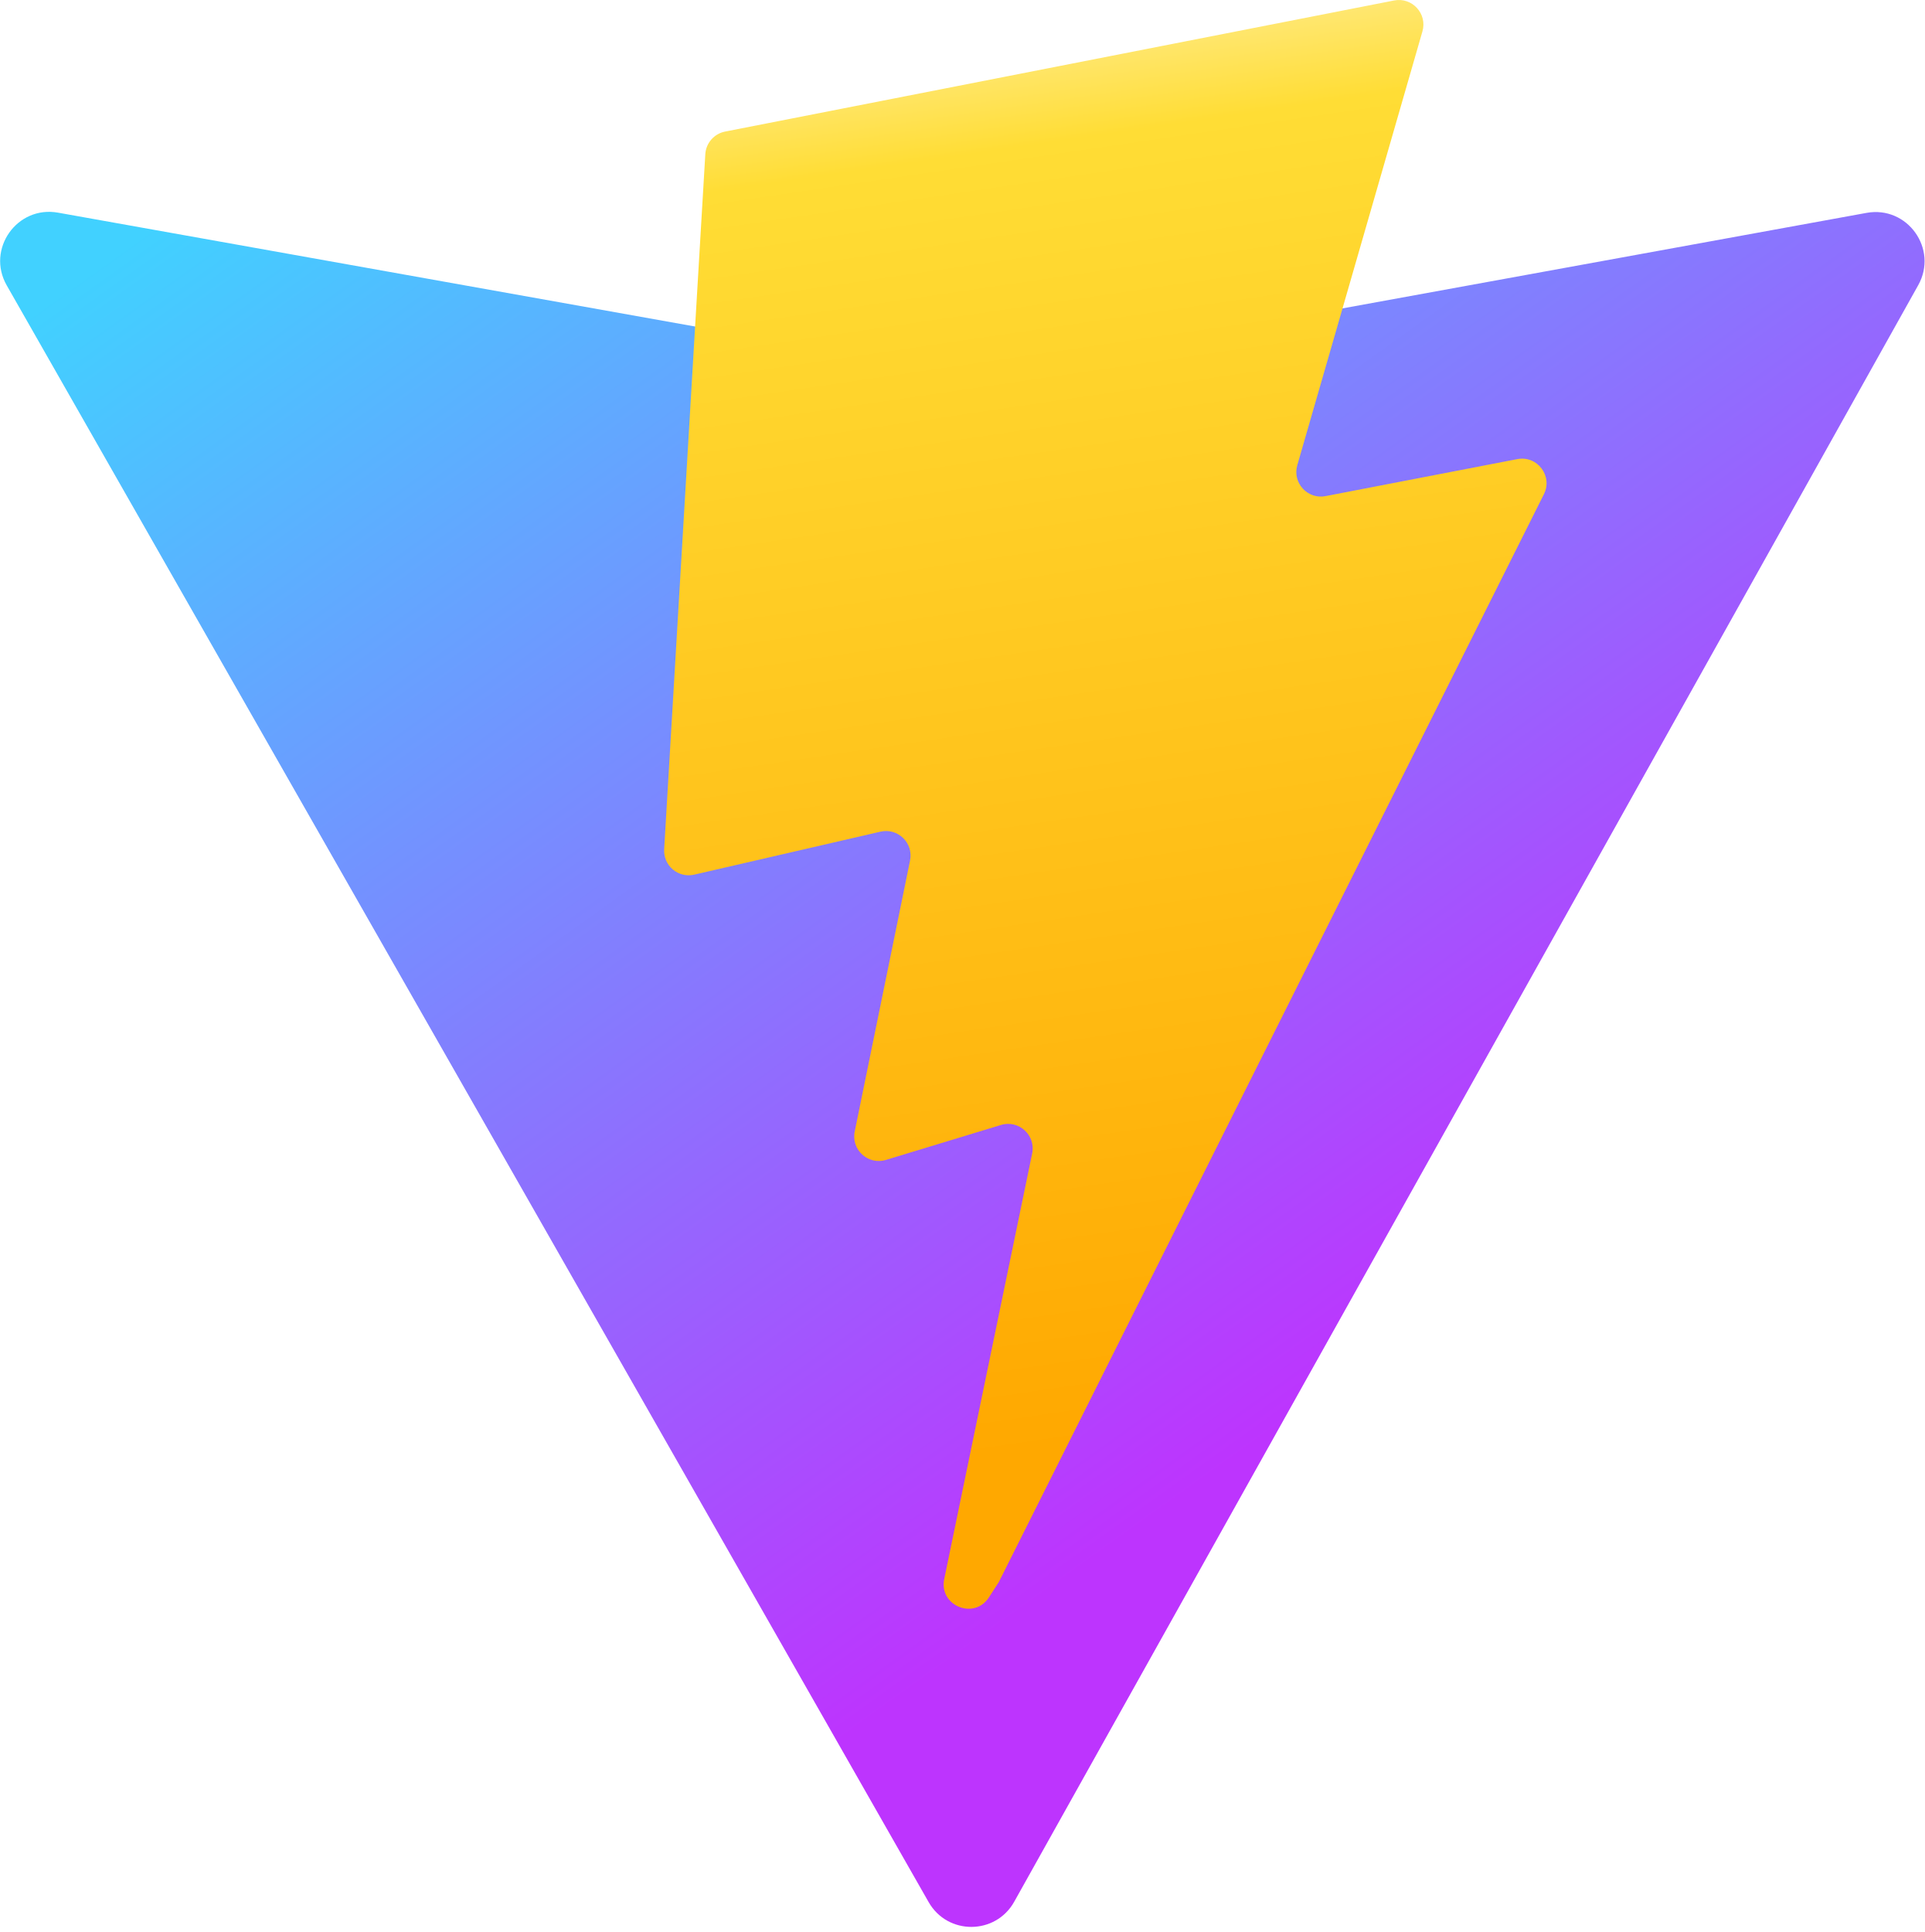
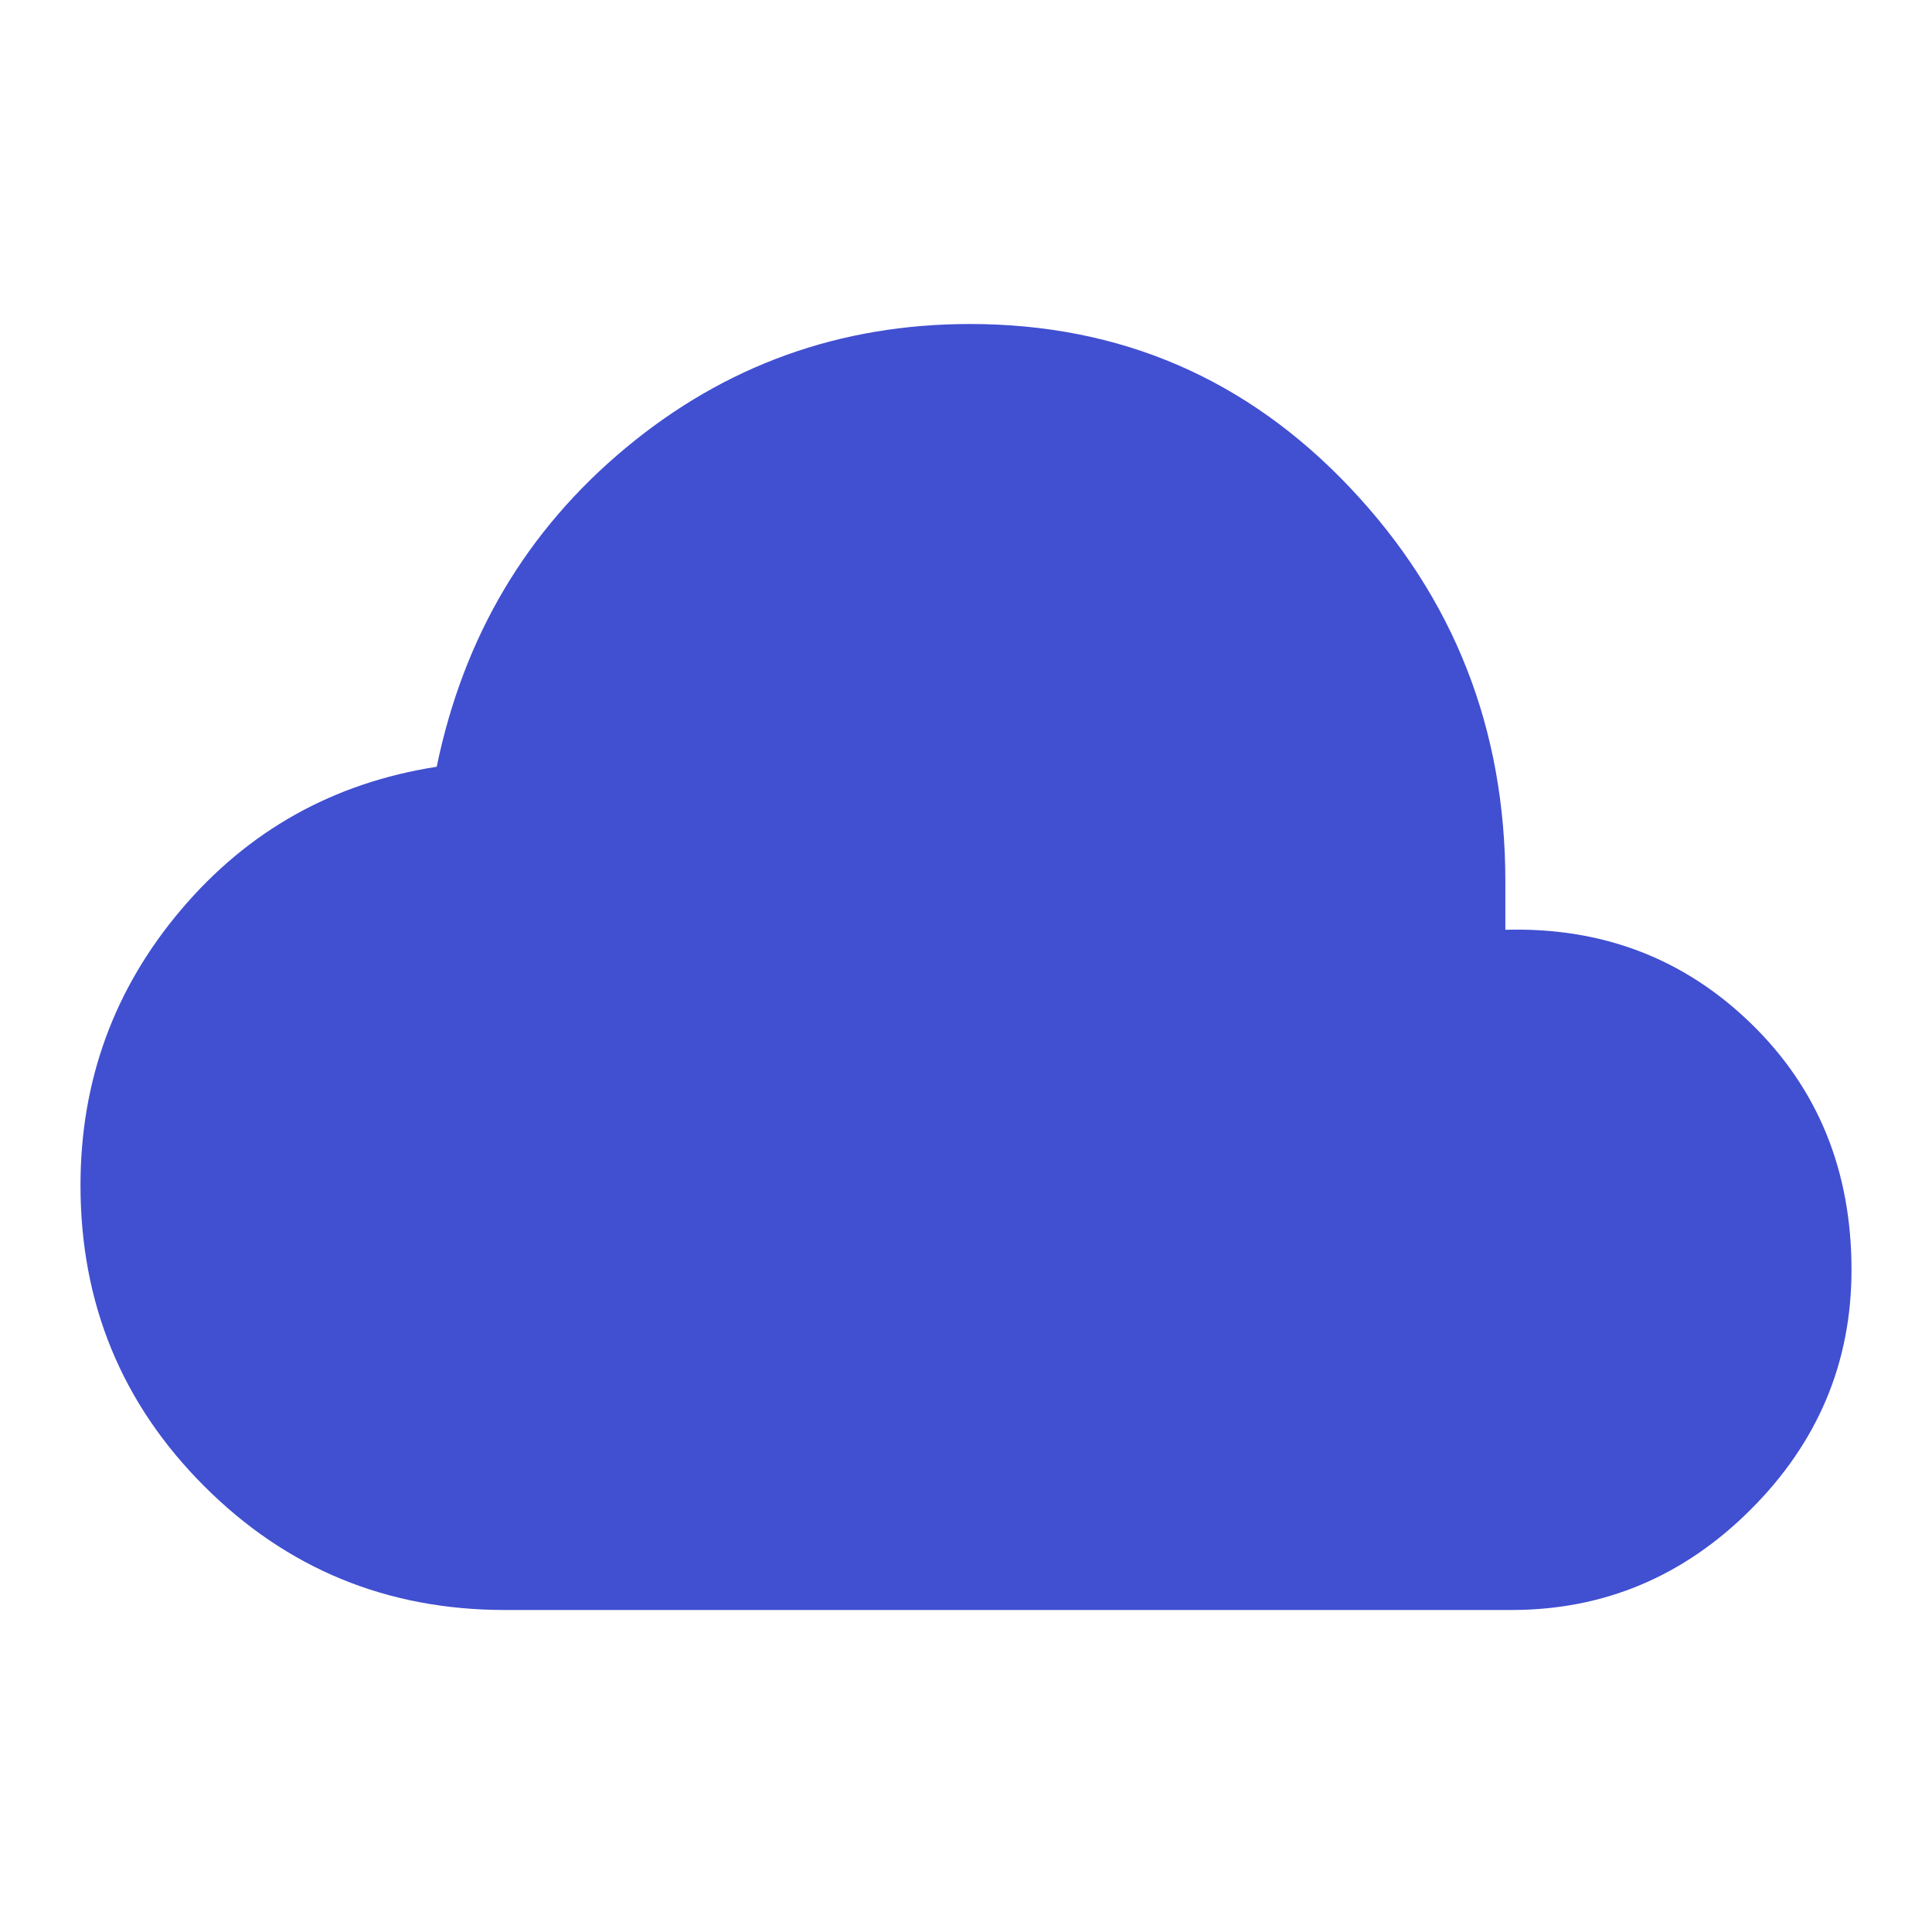
- <svg xmlns="http://www.w3.org/2000/svg" aria-hidden="true" role="img" class="iconify iconify--logos" width="31.88" height="32" preserveAspectRatio="xMidYMid meet" viewBox="0 0 256 257">
-   <defs>
-     <linearGradient id="IconifyId1813088fe1fbc01fb466" x1="-.828%" x2="57.636%" y1="7.652%" y2="78.411%">
-       <stop offset="0%" stop-color="#41D1FF" />
-       <stop offset="100%" stop-color="#BD34FE" />
-     </linearGradient>
-     <linearGradient id="IconifyId1813088fe1fbc01fb467" x1="43.376%" x2="50.316%" y1="2.242%" y2="89.03%">
-       <stop offset="0%" stop-color="#FFEA83" />
-       <stop offset="8.333%" stop-color="#FFDD35" />
-       <stop offset="100%" stop-color="#FFA800" />
-     </linearGradient>
-   </defs>
-   <path fill="url(#IconifyId1813088fe1fbc01fb466)" d="M255.153 37.938L134.897 252.976c-2.483 4.44-8.862 4.466-11.382.048L.875 37.958c-2.746-4.814 1.371-10.646 6.827-9.67l120.385 21.517a6.537 6.537 0 0 0 2.322-.004l117.867-21.483c5.438-.991 9.574 4.796 6.877 9.62Z" />
-   <path fill="url(#IconifyId1813088fe1fbc01fb467)" d="M185.432.063L96.44 17.501a3.268 3.268 0 0 0-2.634 3.014l-5.474 92.456a3.268 3.268 0 0 0 3.997 3.378l24.777-5.718c2.318-.535 4.413 1.507 3.936 3.838l-7.361 36.047c-.495 2.426 1.782 4.5 4.151 3.78l15.304-4.649c2.372-.72 4.652 1.36 4.15 3.788l-11.698 56.621c-.732 3.542 3.979 5.473 5.943 2.437l1.313-2.028l72.516-144.72c1.215-2.423-.88-5.186-3.54-4.672l-25.505 4.922c-2.396.462-4.435-1.77-3.759-4.114l16.646-57.705c.677-2.35-1.37-4.583-3.769-4.113Z" />
+ <svg xmlns="http://www.w3.org/2000/svg" height="48" viewBox="0 -960 960 960" width="48">
+   <path fill="#414fd1" d="M251-160q-88 0-149.5-61.5T40-371q0-78 50-137t127-71q20-97 94-158.5T482-799q112 0 189 81.5T748-522v24q72-2 122 46.5T920-329q0 69-50 119t-119 50H251Z" />
</svg>
